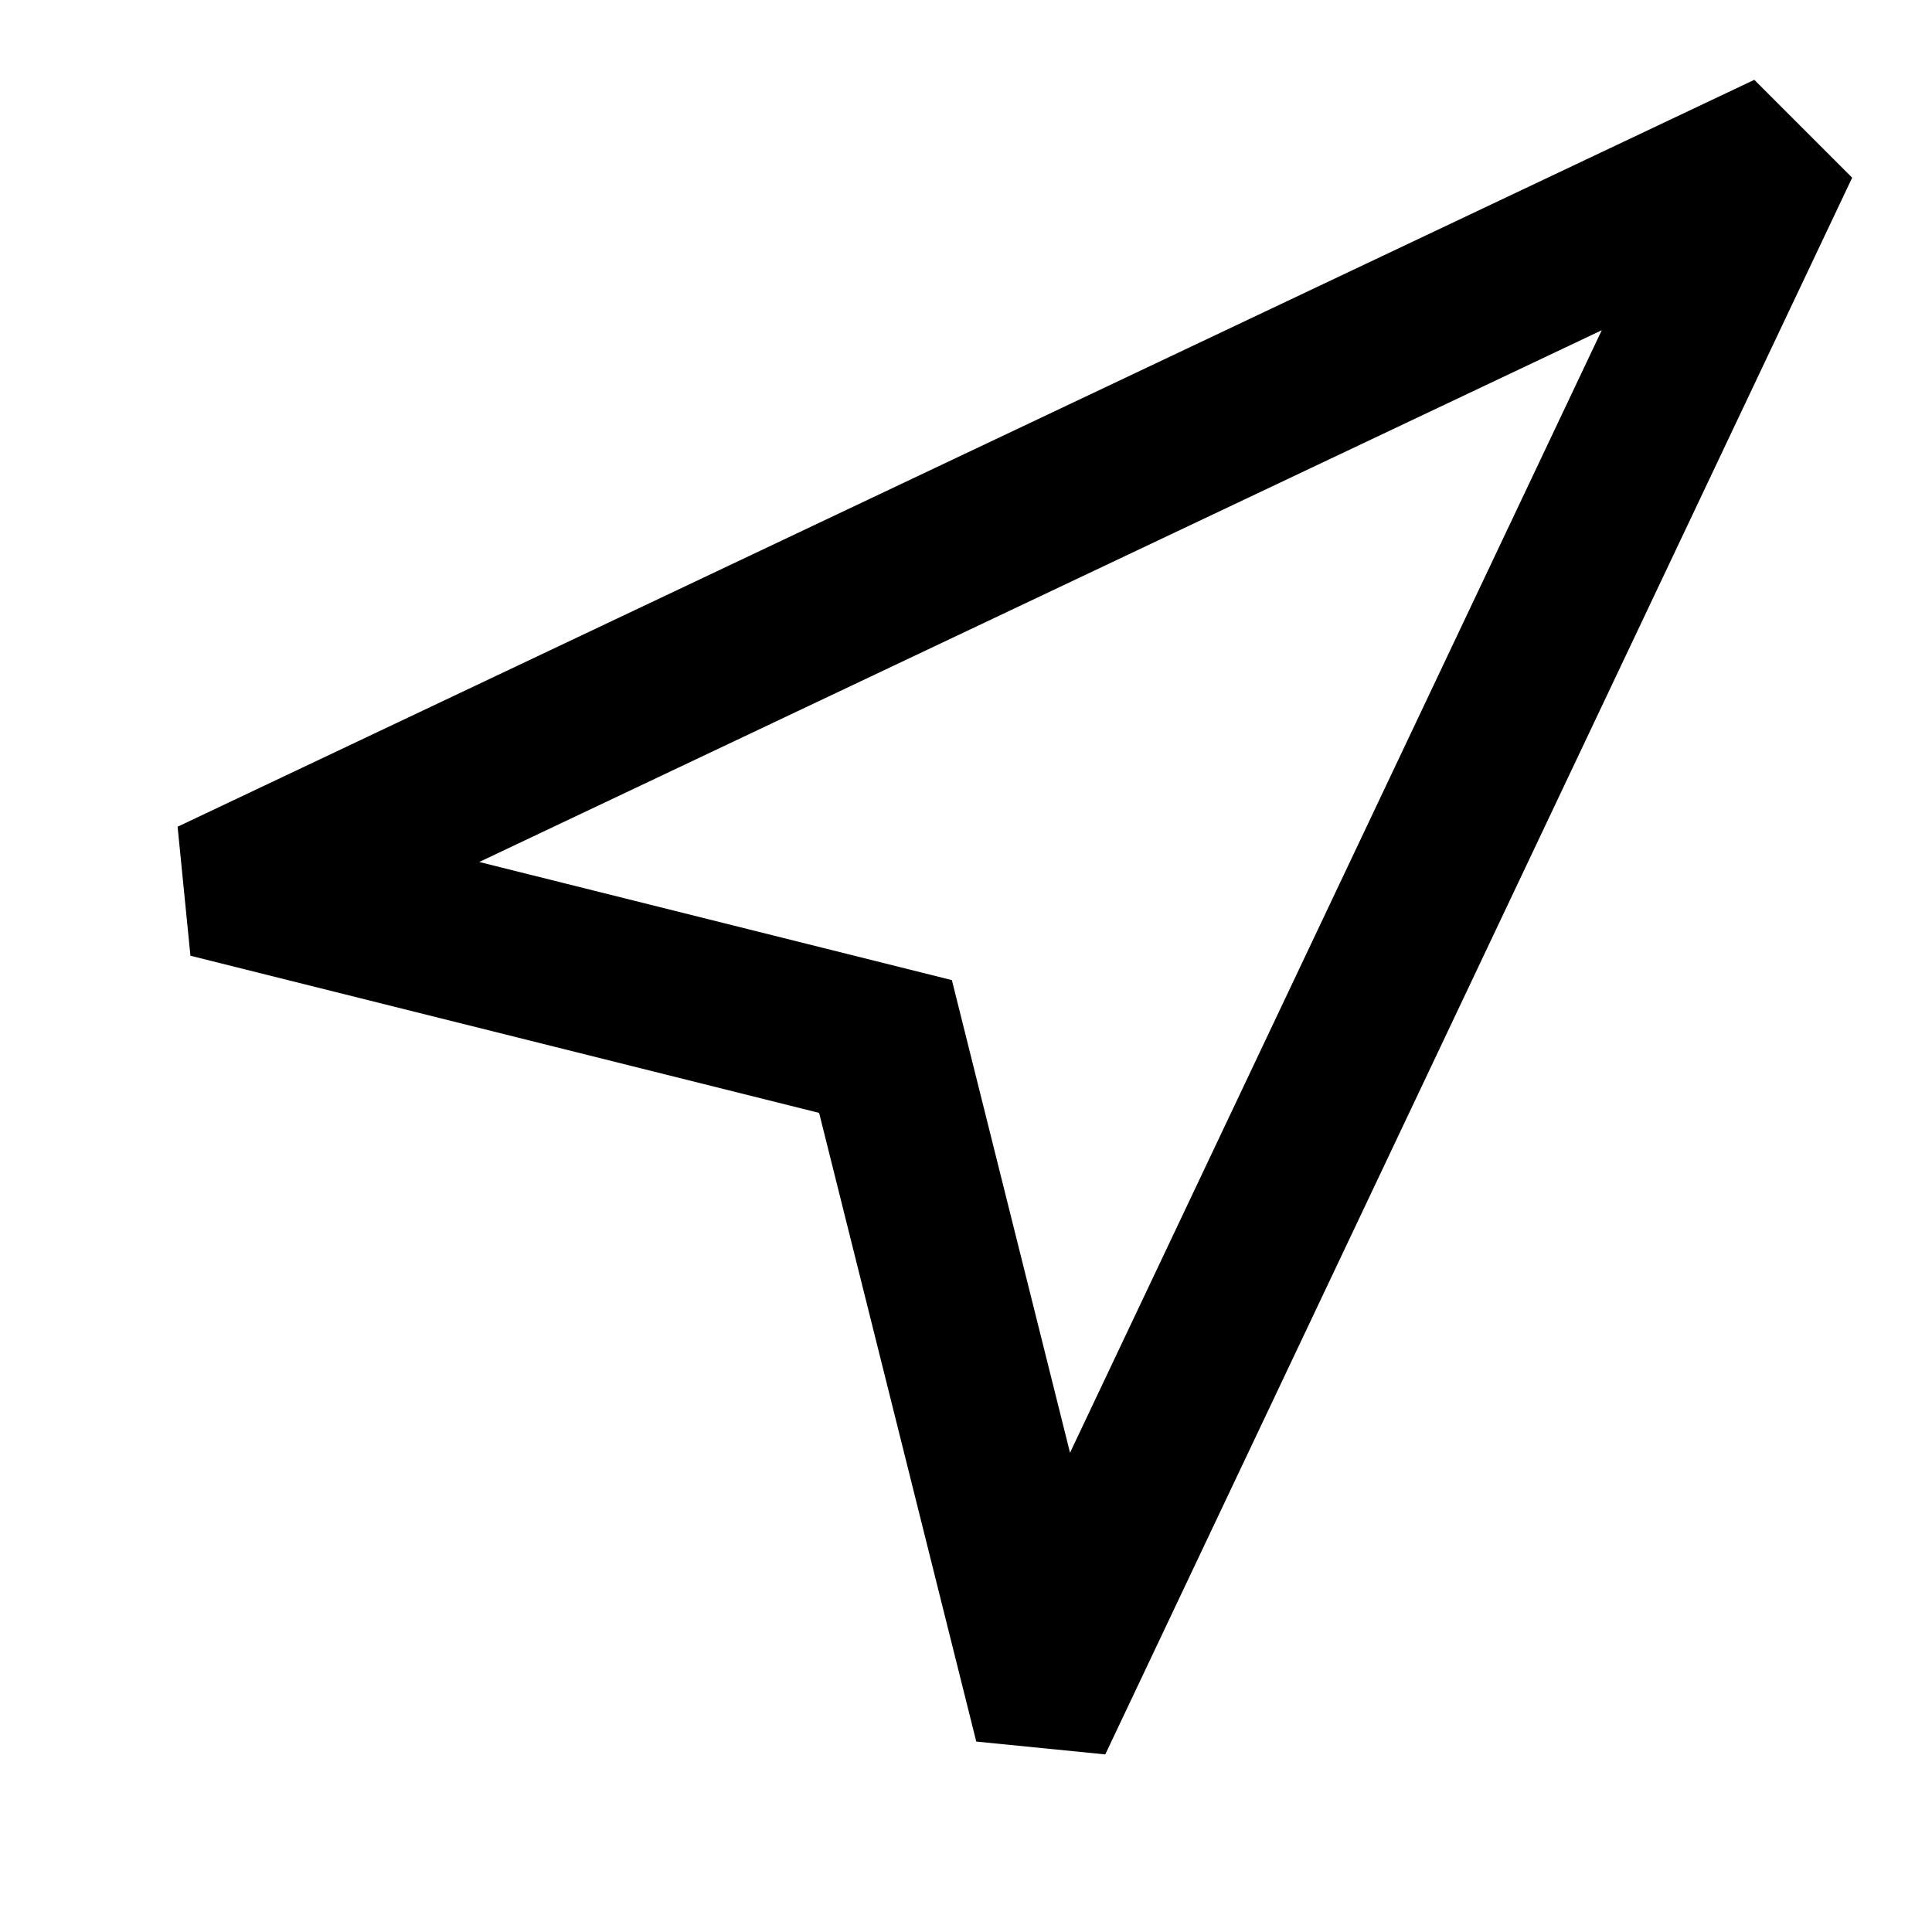
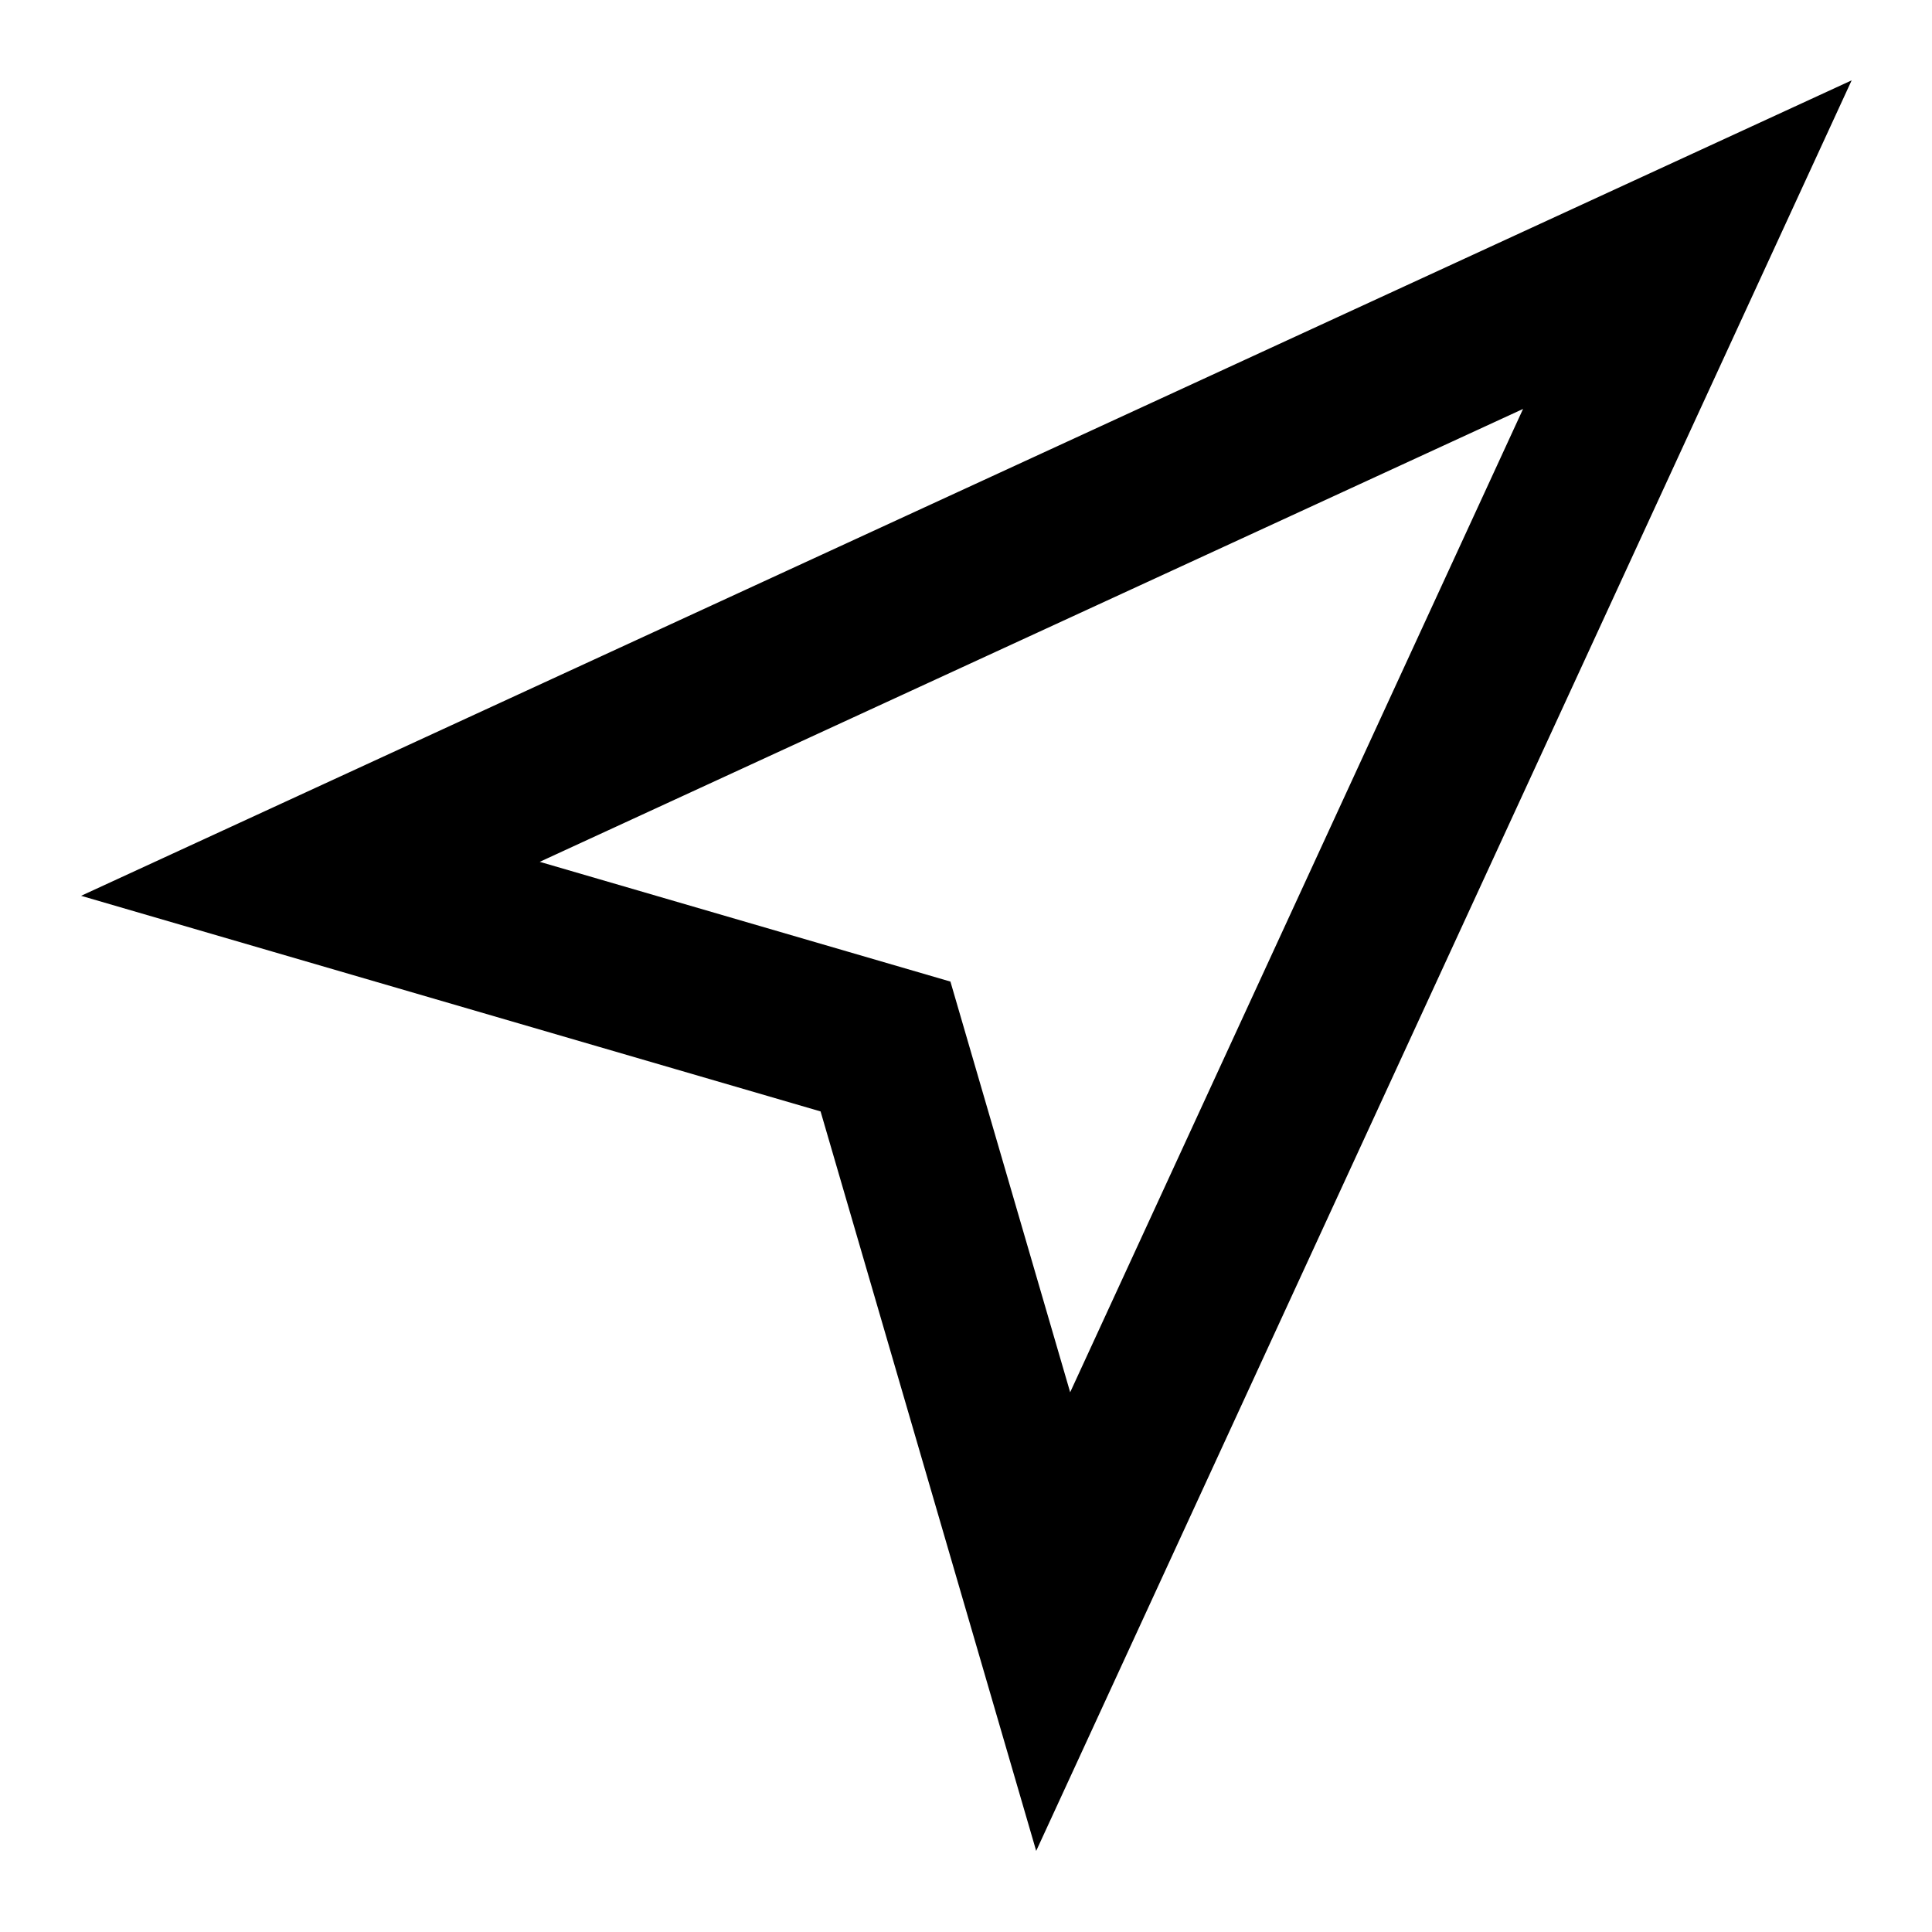
- <svg xmlns="http://www.w3.org/2000/svg" viewBox="0 0 24 24" fill="none" stroke="currentColor" stroke-width="2" stroke-linecap="square" stroke-linejoin="miter" stroke-miterlimit="4">
-   <polygon points="3.271 10.872 21.584 2.197 21.803 2.416 13.128 20.729 12.927 20.709 11 13 3.291 11.073" />
+ <svg xmlns="http://www.w3.org/2000/svg" fill="none" stroke="currentColor" stroke-linecap="square" stroke-linejoin="miter" stroke-miterlimit="4" stroke-width="2" viewBox="0 0 24 24">
+   <polygon points="3.856 10.917 20.961 3.039 13.083 20.144 11 13" />
</svg>
